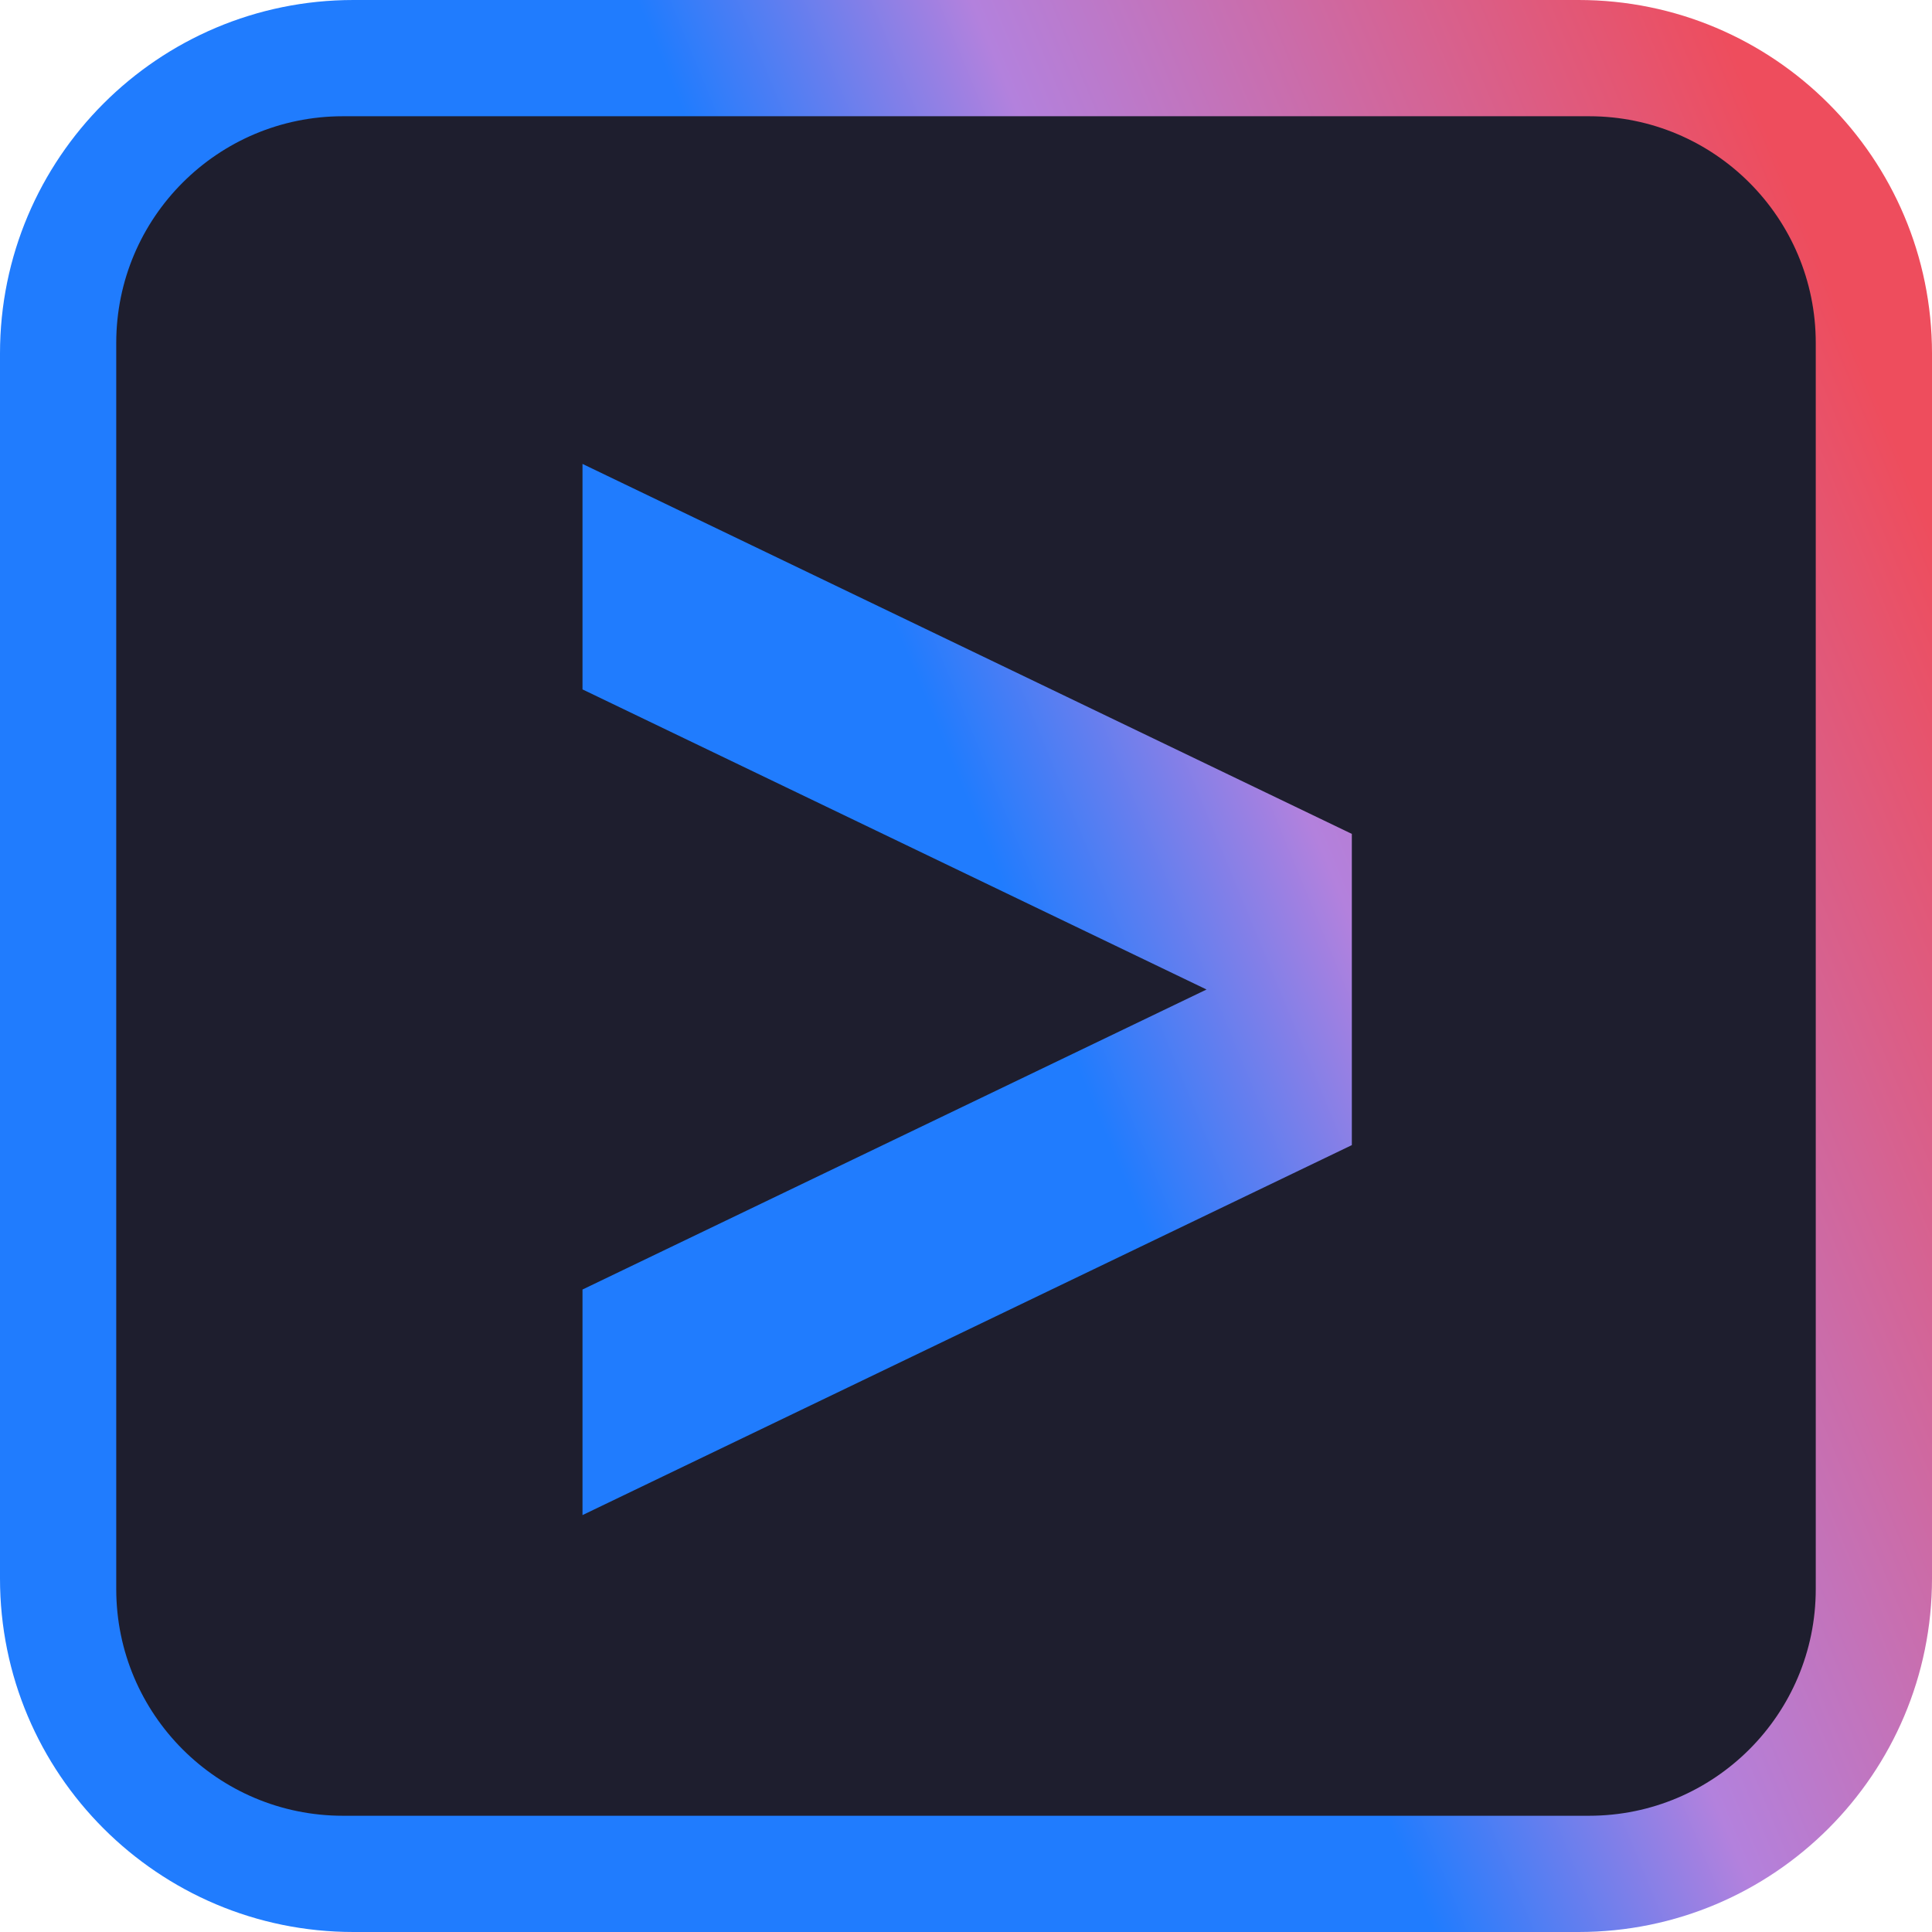
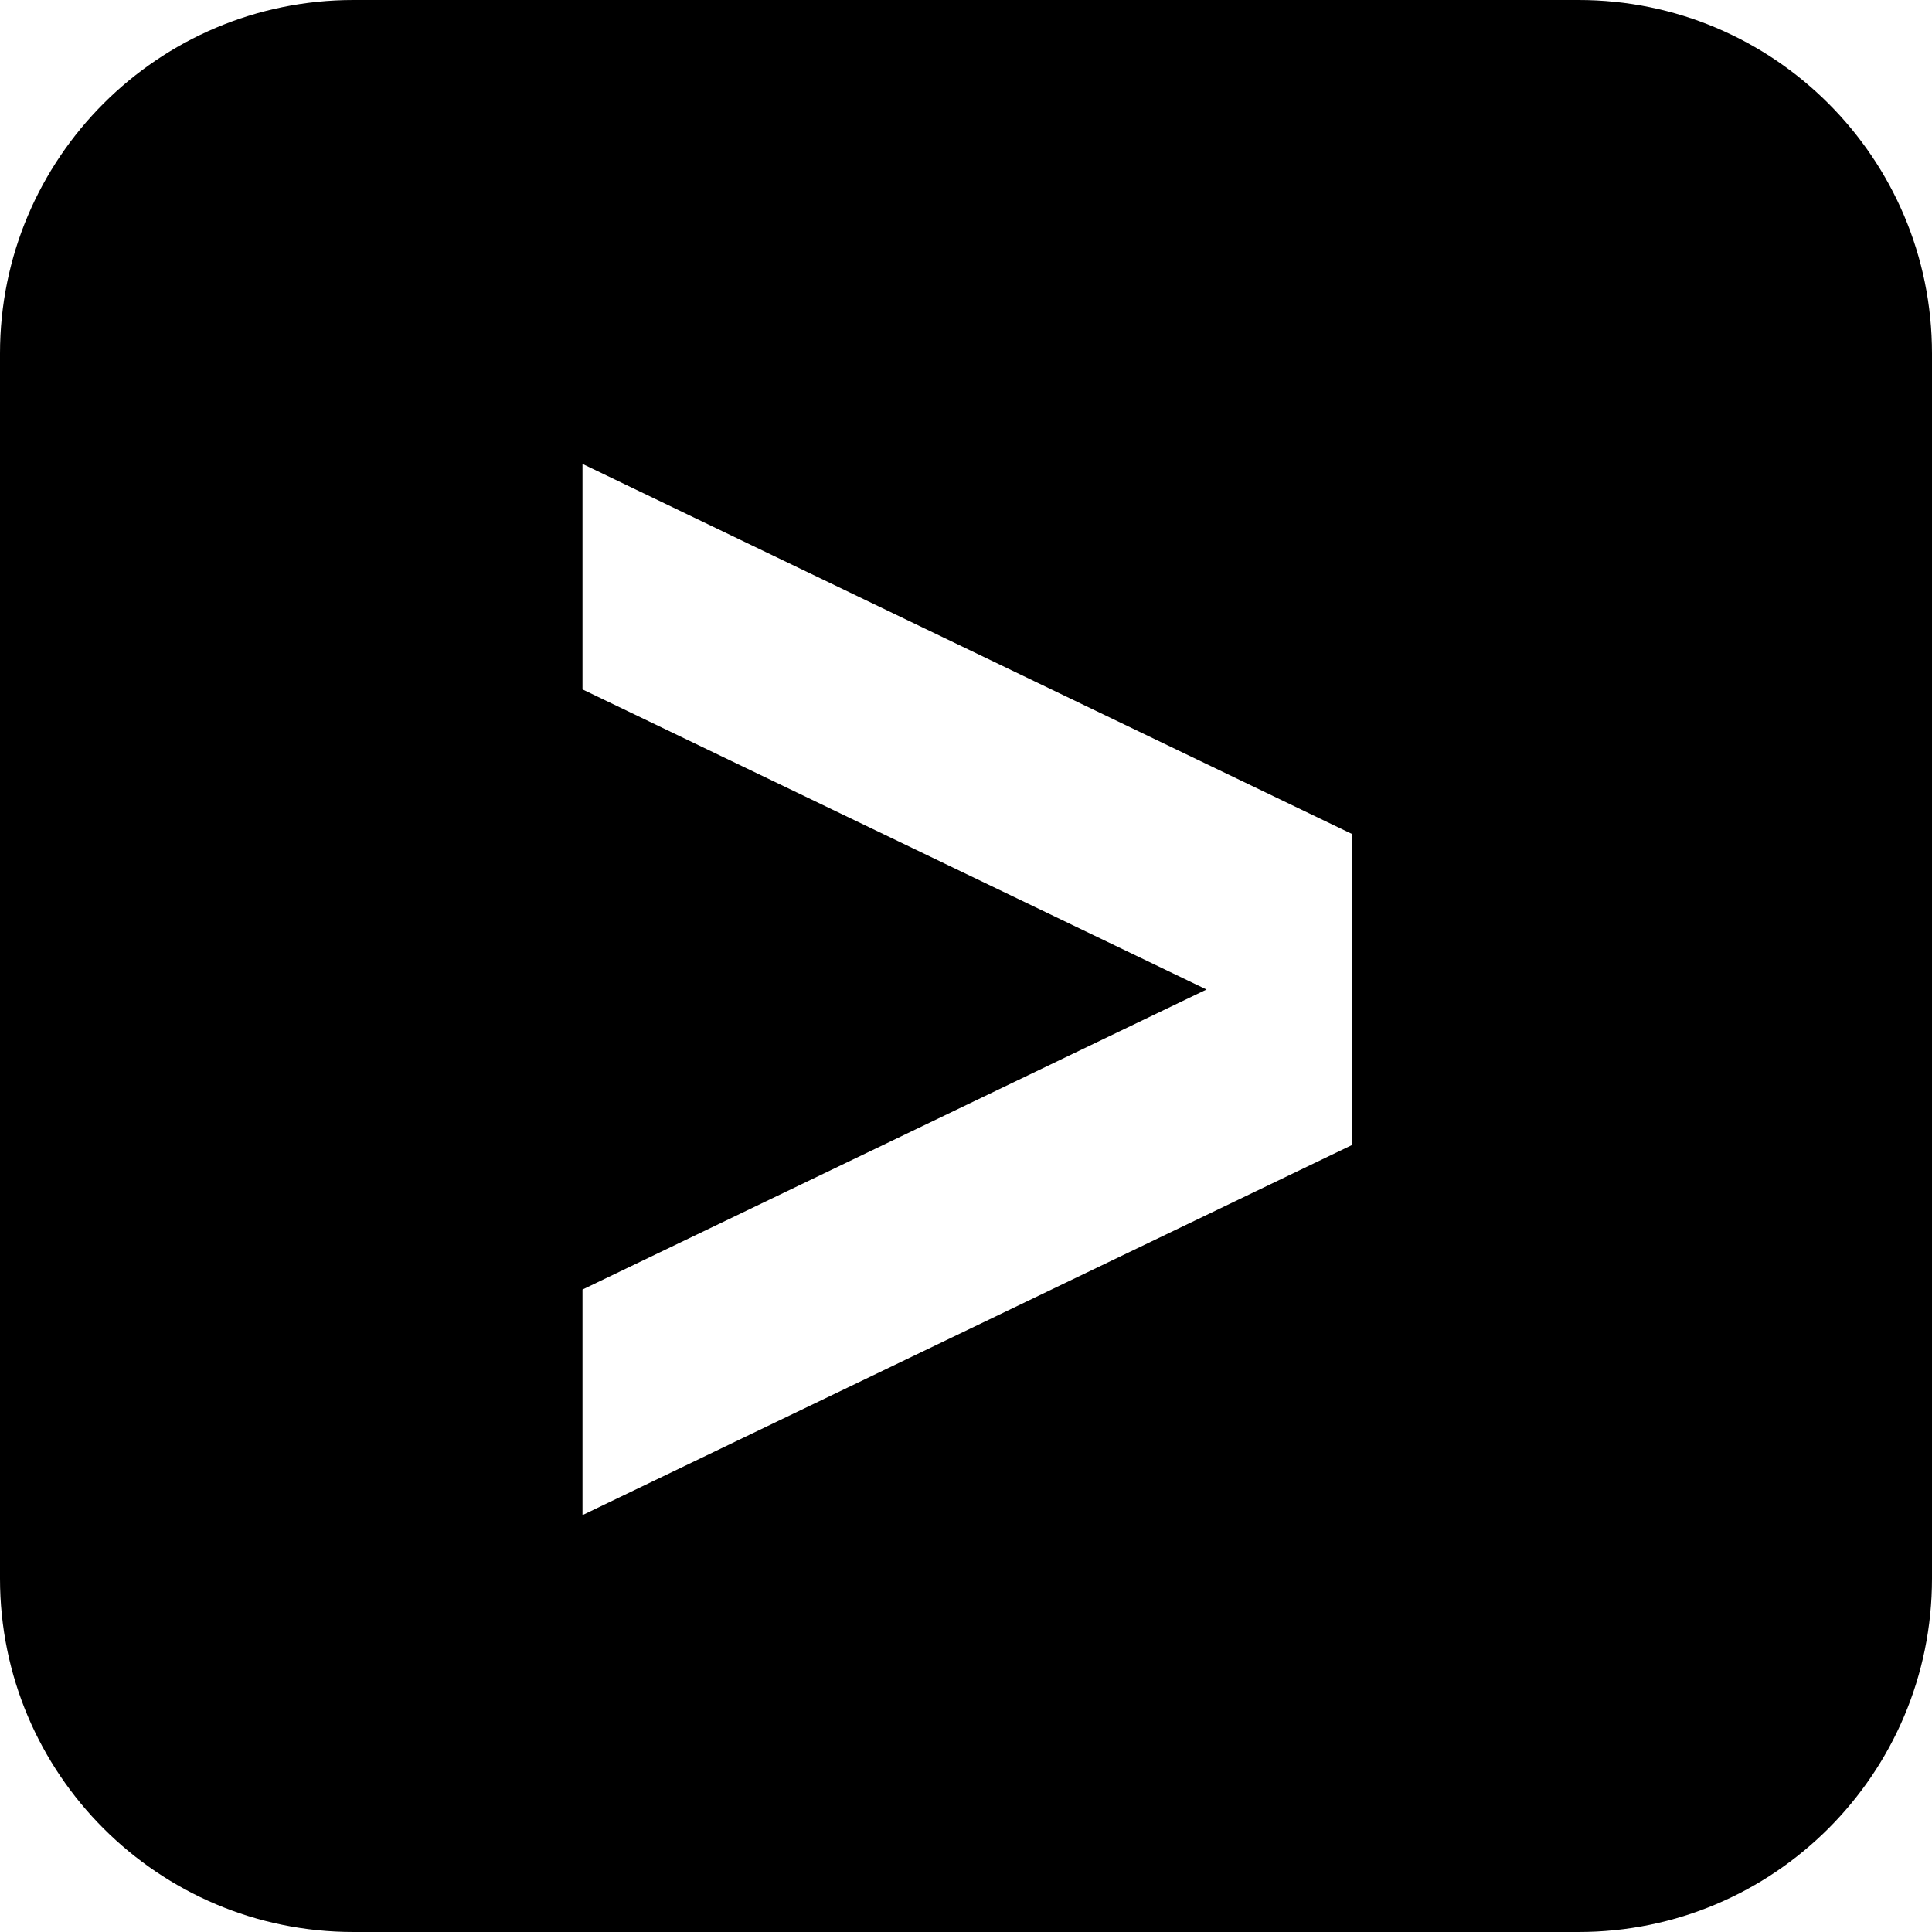
- <svg xmlns="http://www.w3.org/2000/svg" height="1em" style="flex:none;line-height:1" viewBox="0 0 24 24" width="1em">
-   <path d="M0 4.391A4.391 4.391 0 014.391 0h15.217A4.391 4.391 0 0124 4.391v15.217A4.391 4.391 0 0119.608 24H4.391A4.391 4.391 0 010 19.608V4.391z" fill="url(#lobe-icons-gemini-cli-_R_0_)" />
-   <path clip-rule="evenodd" d="M19.74 1.444a2.816 2.816 0 012.816 2.816v15.48a2.816 2.816 0 01-2.816 2.816H4.26a2.816 2.816 0 01-2.816-2.816V4.26A2.816 2.816 0 014.26 1.444h15.48zM7.236 8.564l7.752 3.728-7.752 3.727v2.802l9.557-4.596v-3.866L7.236 5.763v2.801z" fill="#1E1E2E" fill-rule="evenodd" />
-   <defs>
-     <linearGradient gradientUnits="userSpaceOnUse" id="lobe-icons-gemini-cli-_R_0_" x1="24" x2="0" y1="6.587" y2="16.494">
-       <stop stop-color="#EE4D5D" />
-       <stop offset=".328" stop-color="#B381DD" />
-       <stop offset=".476" stop-color="#207CFE" />
-     </linearGradient>
-   </defs>
+ <svg xmlns="http://www.w3.org/2000/svg" viewBox="0 0 24 24">
+   <path fill="currentColor" fill-rule="evenodd" d="M0 4.391A4.391 4.391 0 014.391 0h15.217A4.391 4.391 0 0124 4.391v15.217A4.391 4.391 0 0119.608 24H4.391A4.391 4.391 0 010 19.608V4.391zM7.236 8.564l7.752 3.728-7.752 3.727v2.802l9.557-4.596v-3.866L7.236 5.763v2.801z" />
</svg>
